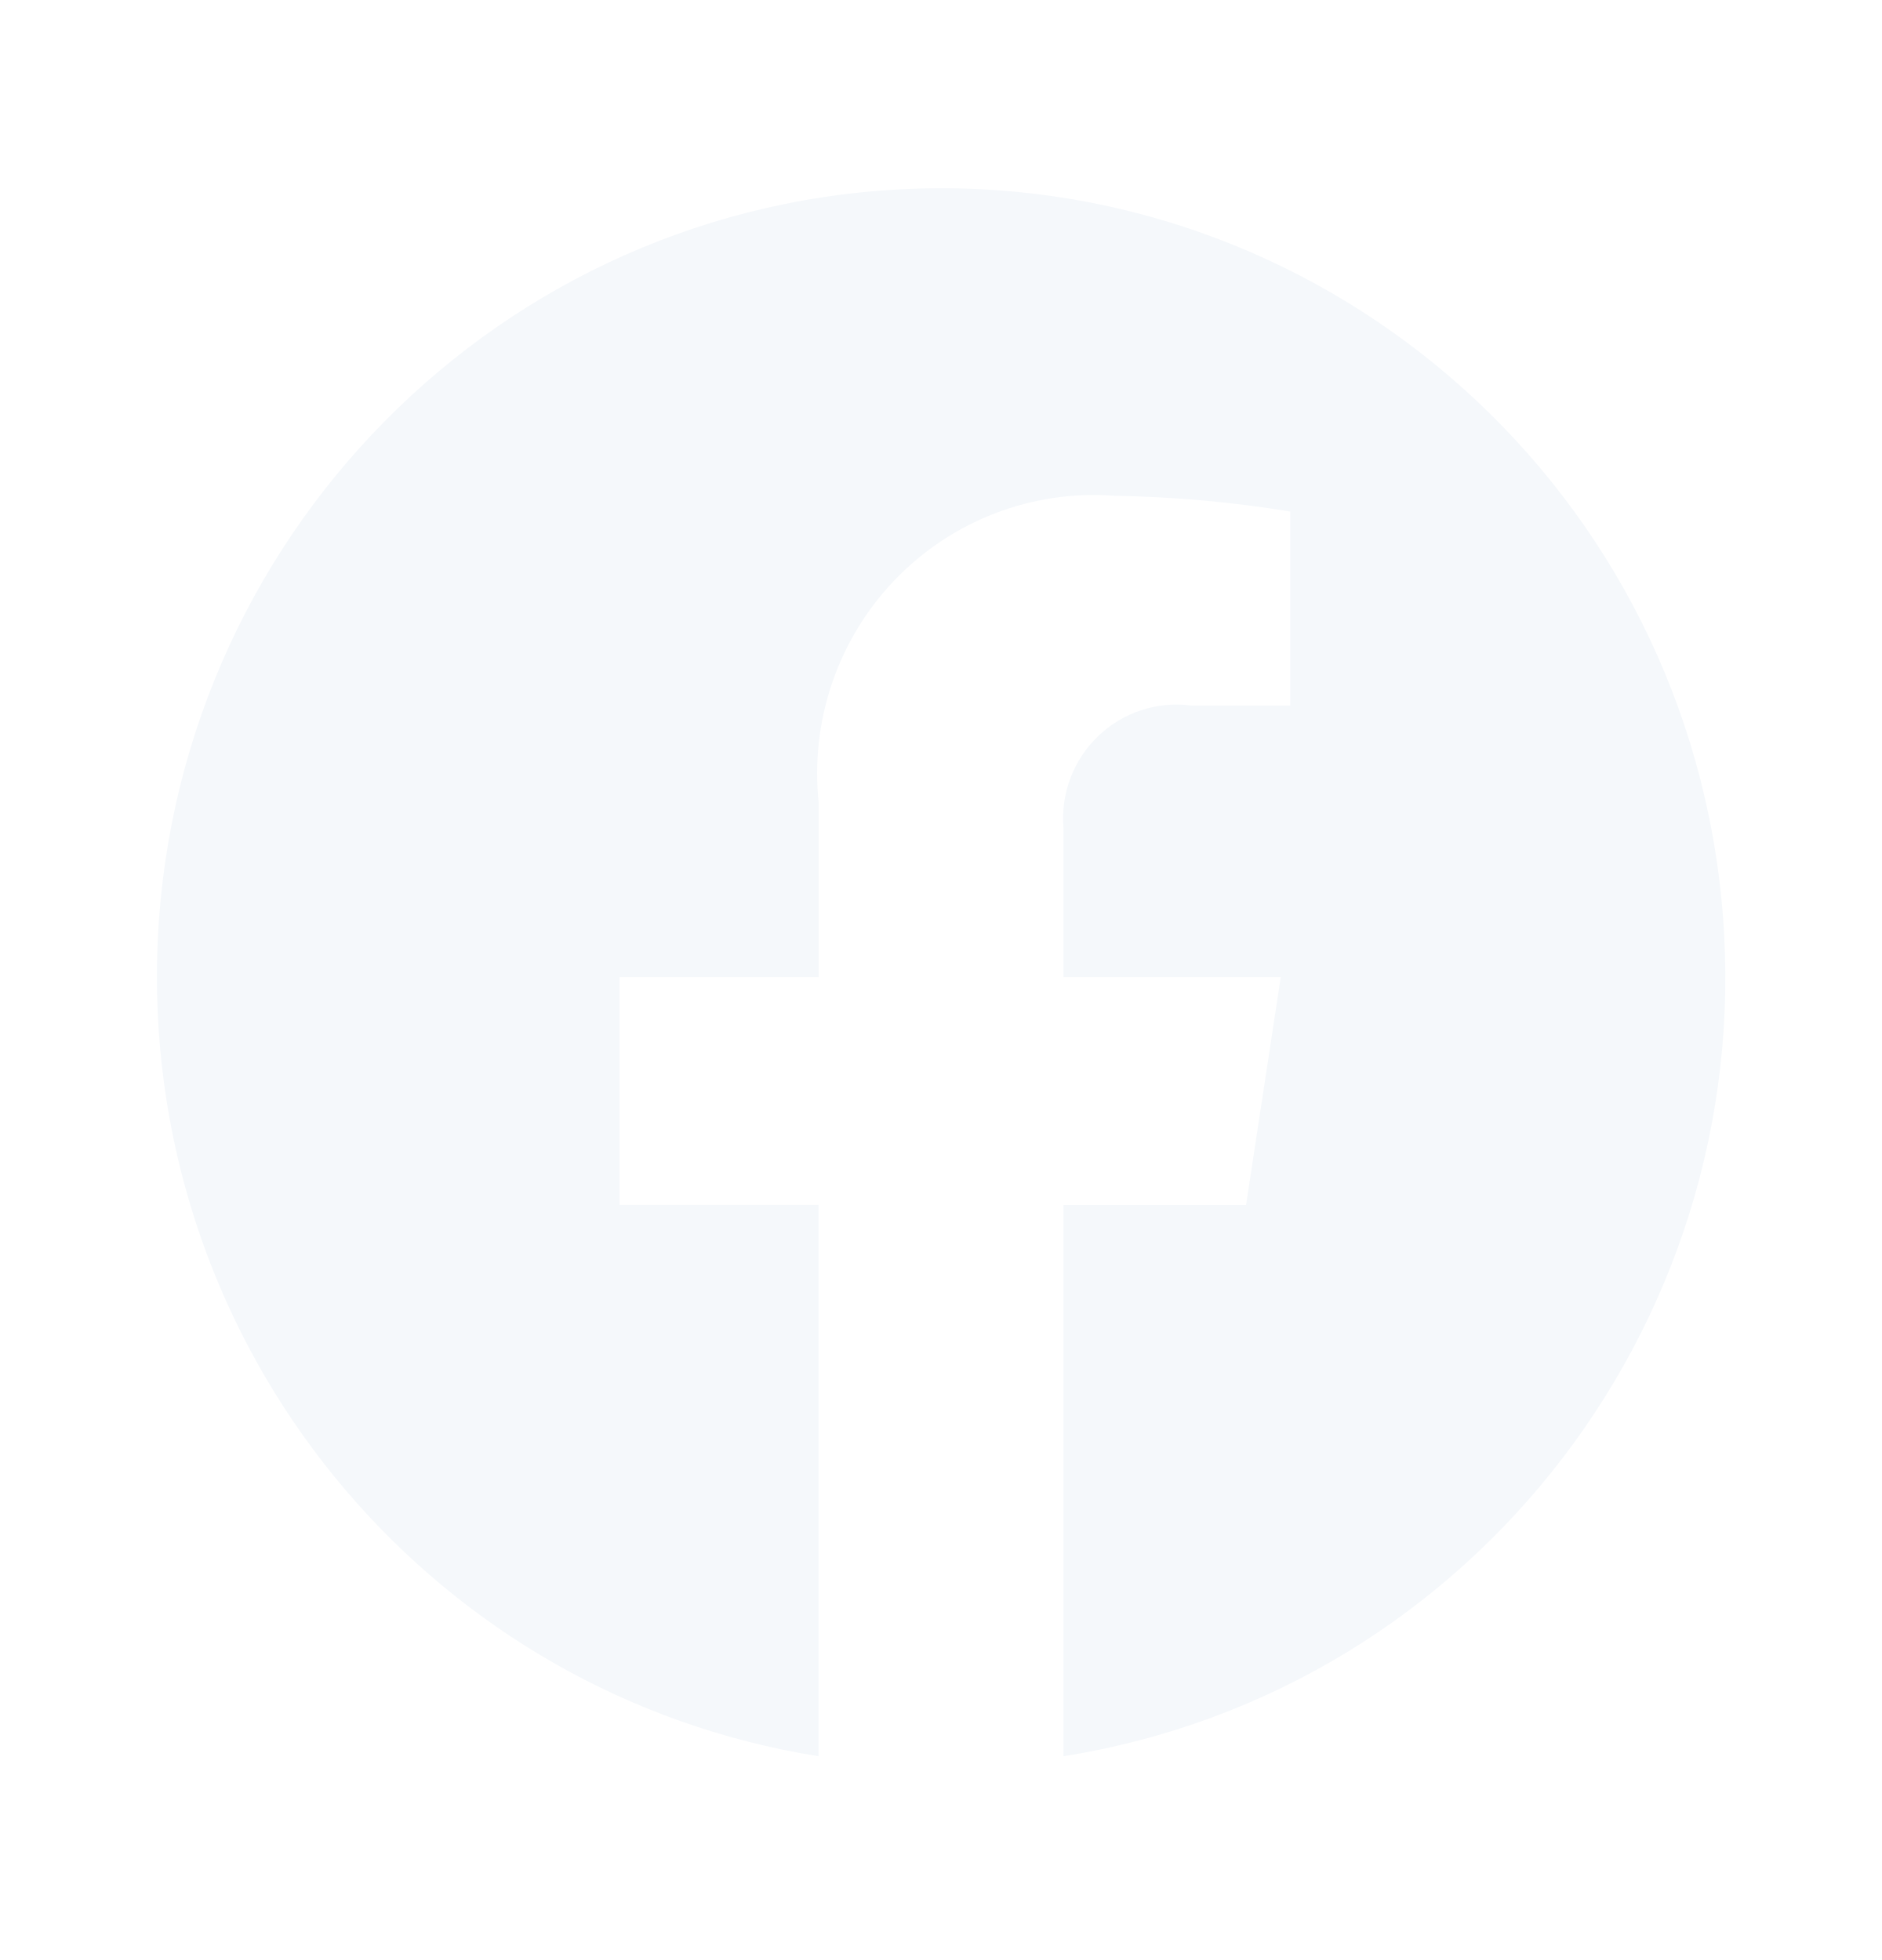
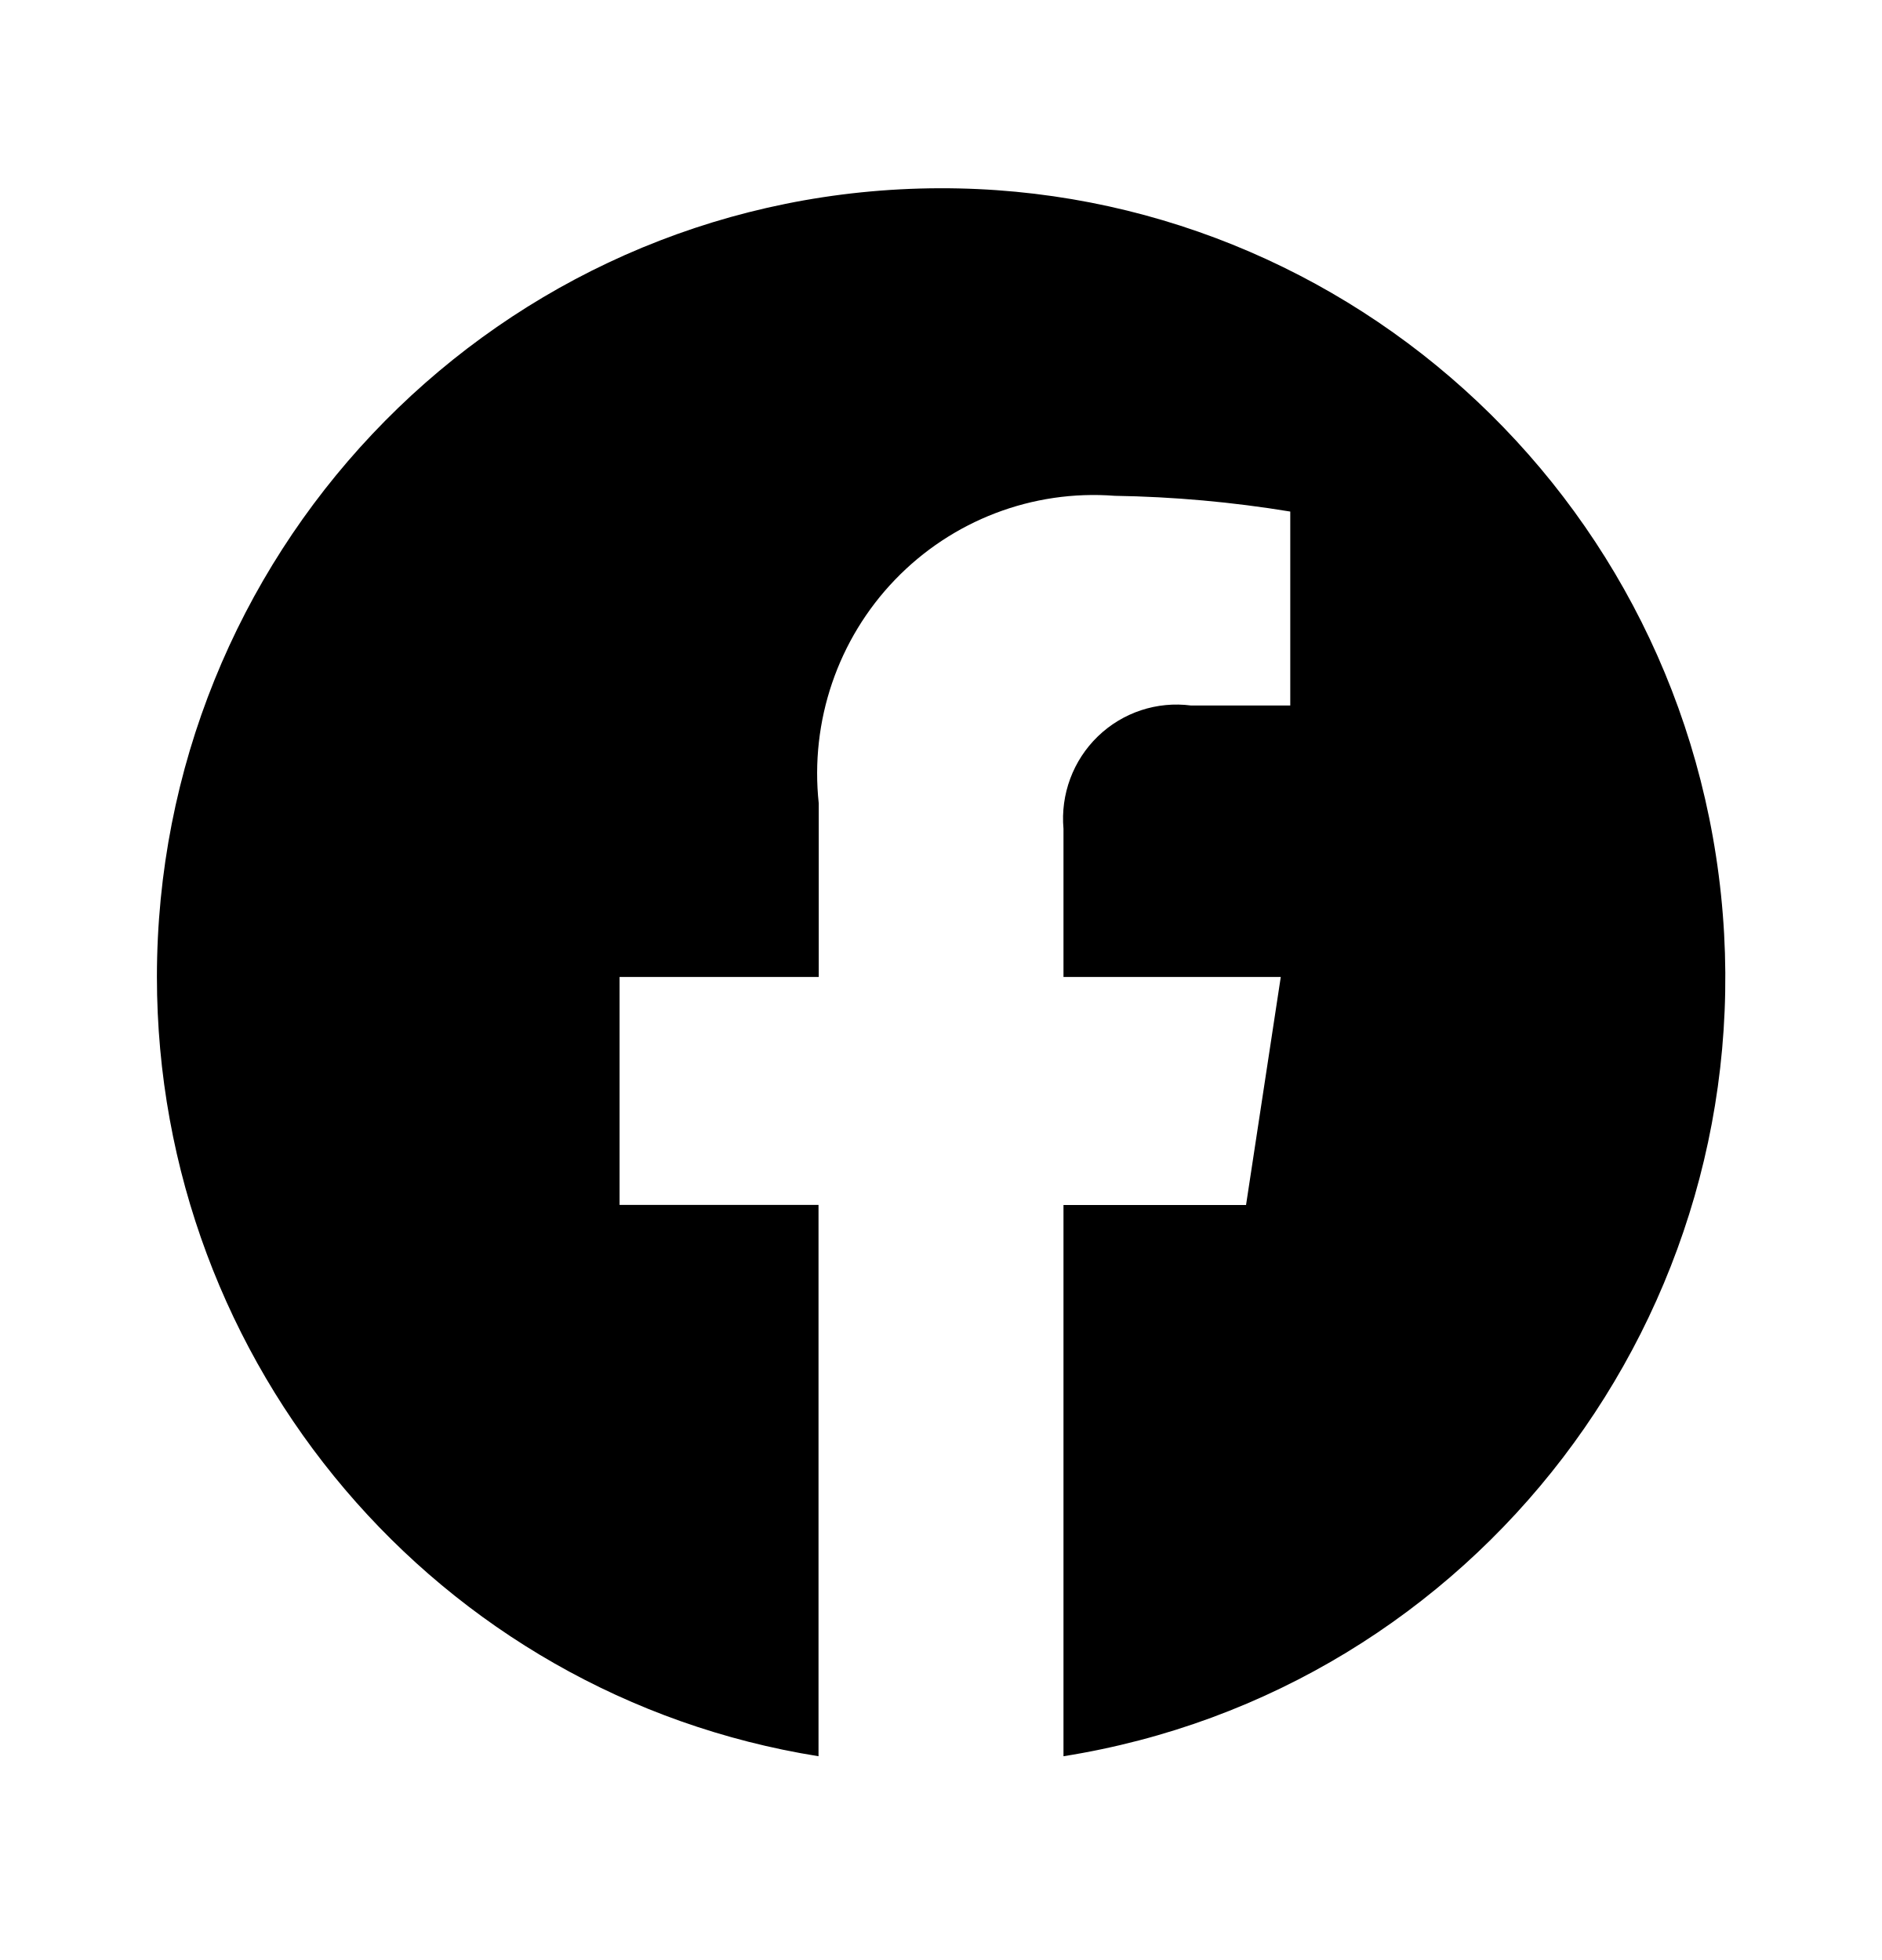
<svg viewBox="0 0 24 25" fill="currentColor">
-   <path d="M2.001 12.461C2.002 17.411 5.58 21.625 10.438 22.401V15.369H7.901V12.461H10.441V10.248C10.328 9.199 10.684 8.153 11.413 7.395C12.142 6.637 13.168 6.244 14.214 6.324C14.965 6.336 15.713 6.403 16.454 6.525V8.999H15.19C14.755 8.942 14.318 9.086 14.001 9.392C13.684 9.698 13.523 10.132 13.562 10.572V12.461H16.333L15.89 15.37H13.562V22.401C18.817 21.565 22.501 16.737 21.947 11.414C21.392 6.09 16.793 2.136 11.48 2.415C6.168 2.694 2.002 7.109 2.001 12.461Z" fill="#F5F8FB" />
+   <path d="M2.001 12.461C2.002 17.411 5.58 21.625 10.438 22.401V15.369H7.901V12.461H10.441V10.248C10.328 9.199 10.684 8.153 11.413 7.395C12.142 6.637 13.168 6.244 14.214 6.324C14.965 6.336 15.713 6.403 16.454 6.525V8.999H15.19C14.755 8.942 14.318 9.086 14.001 9.392C13.684 9.698 13.523 10.132 13.562 10.572V12.461H16.333L15.89 15.37H13.562V22.401C18.817 21.565 22.501 16.737 21.947 11.414C21.392 6.09 16.793 2.136 11.48 2.415C6.168 2.694 2.002 7.109 2.001 12.461Z" fill="currentColor" />
</svg>
